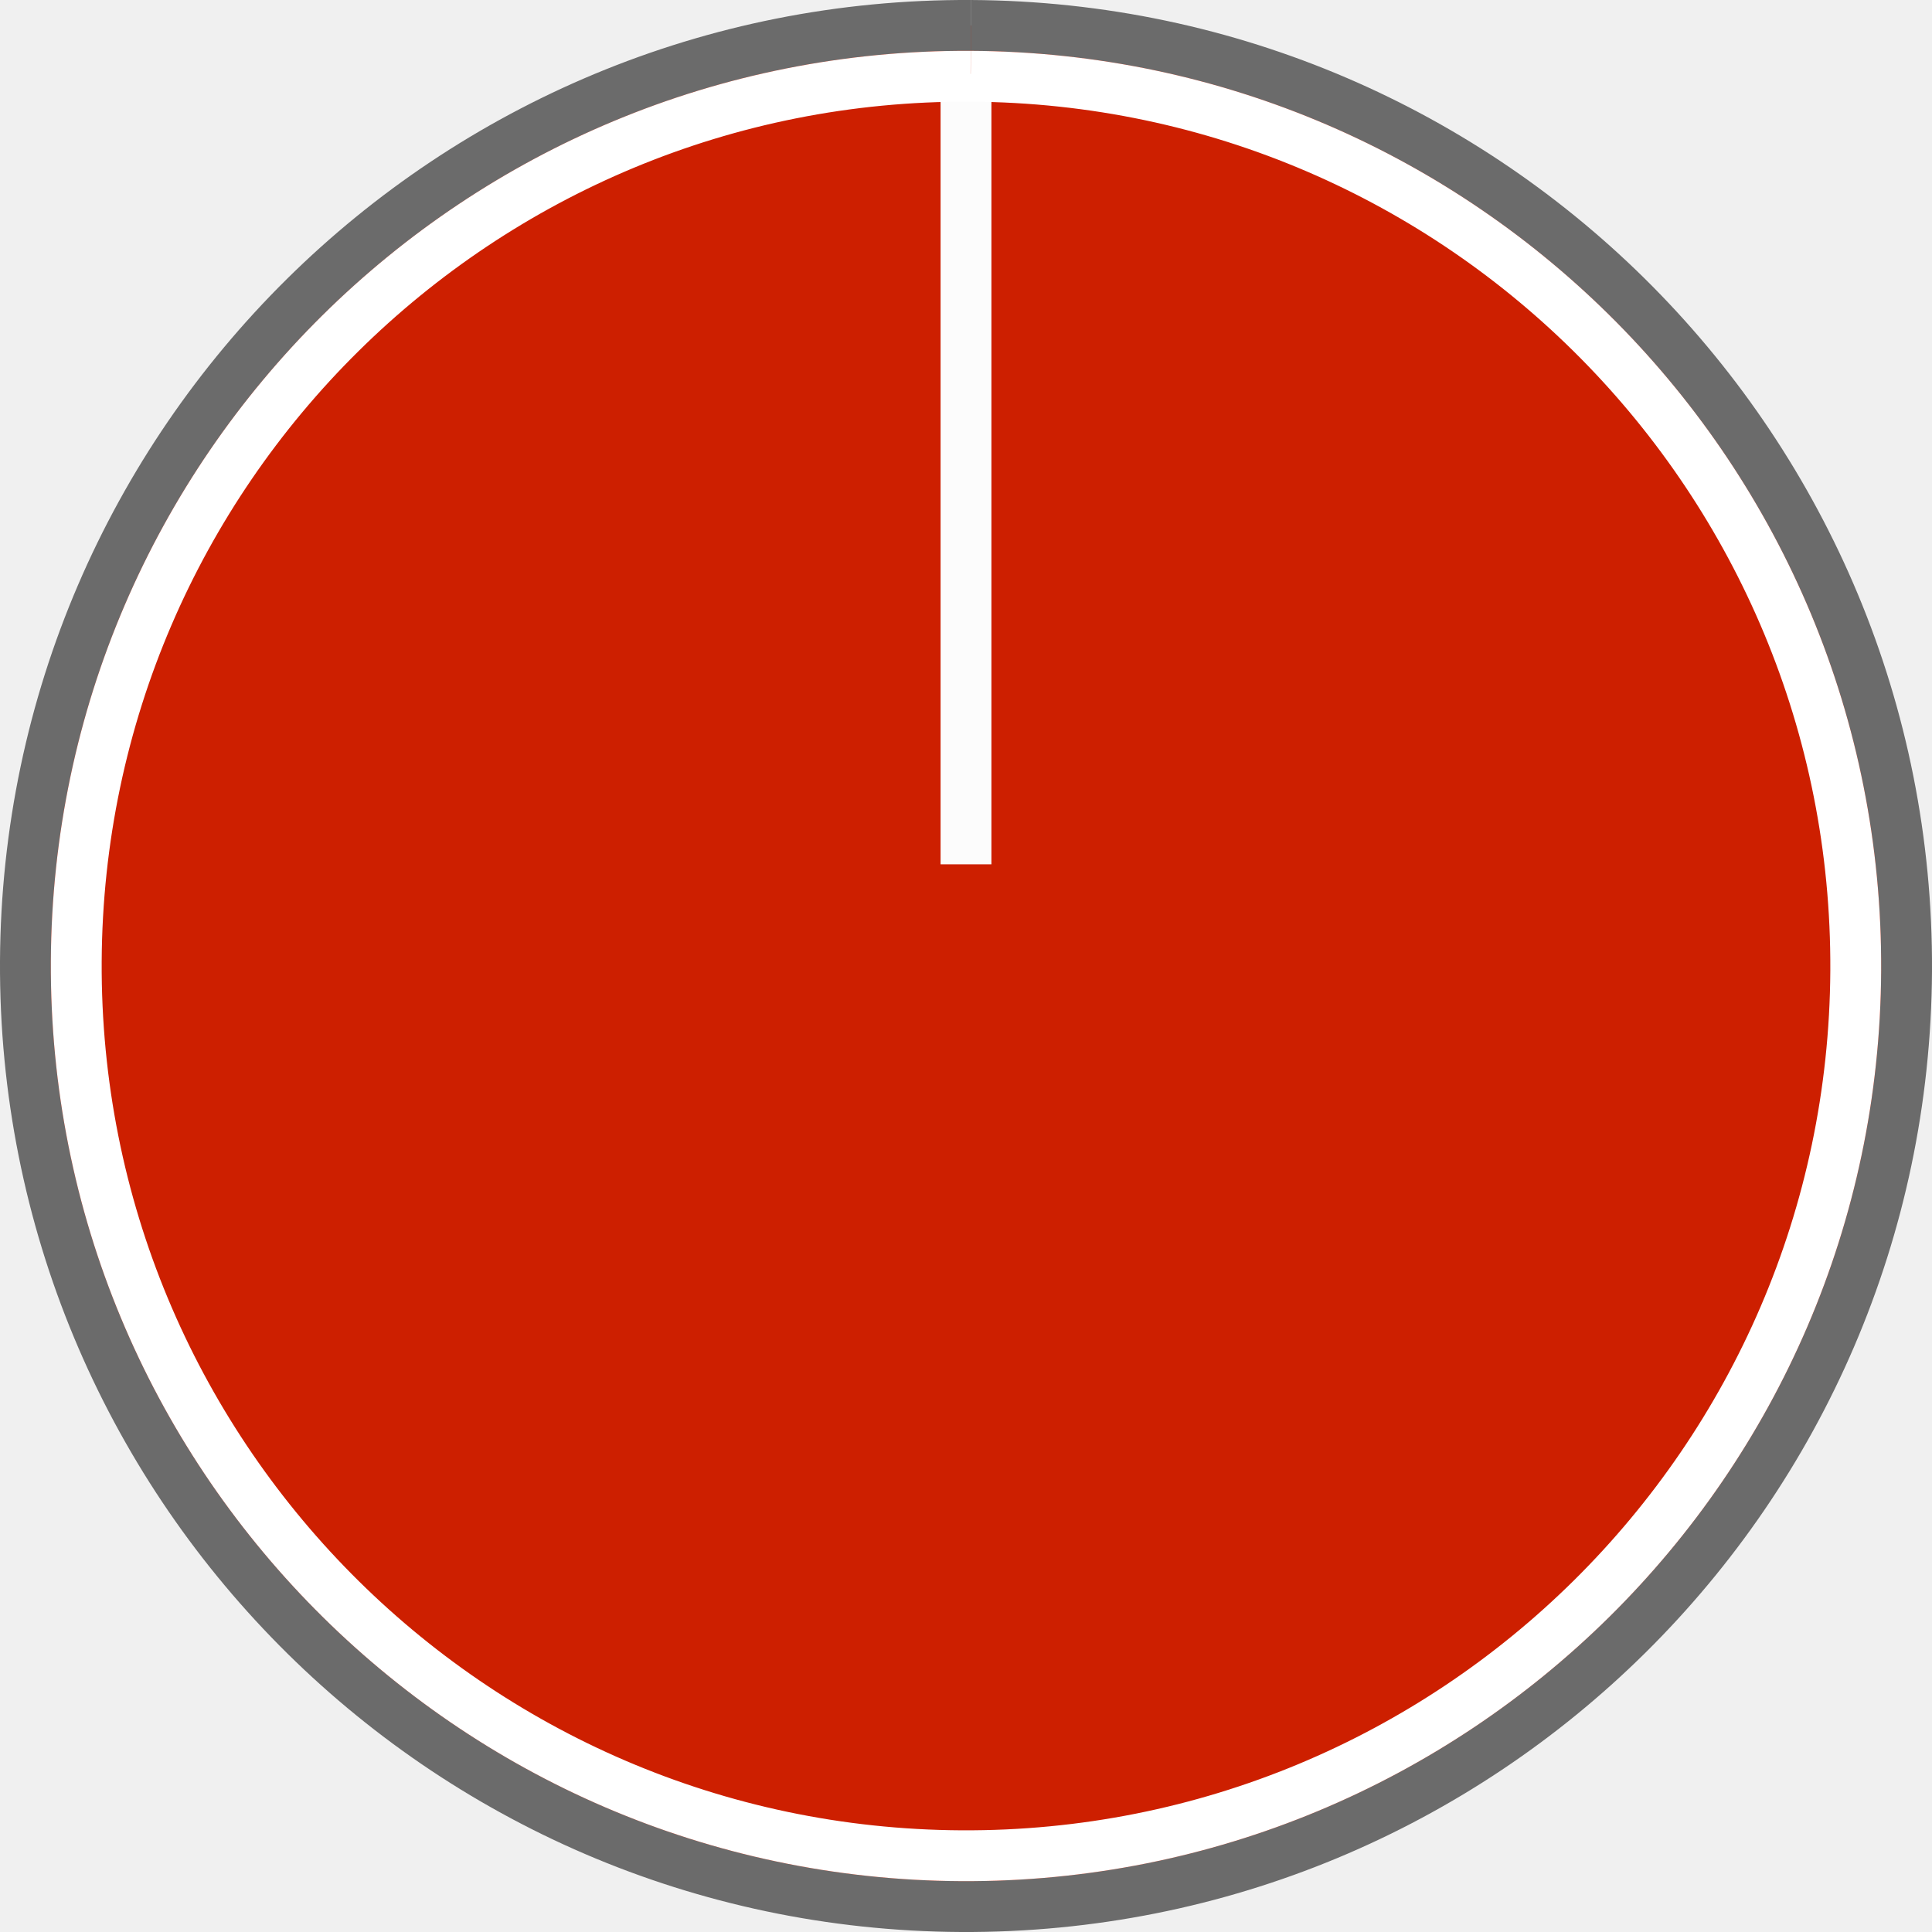
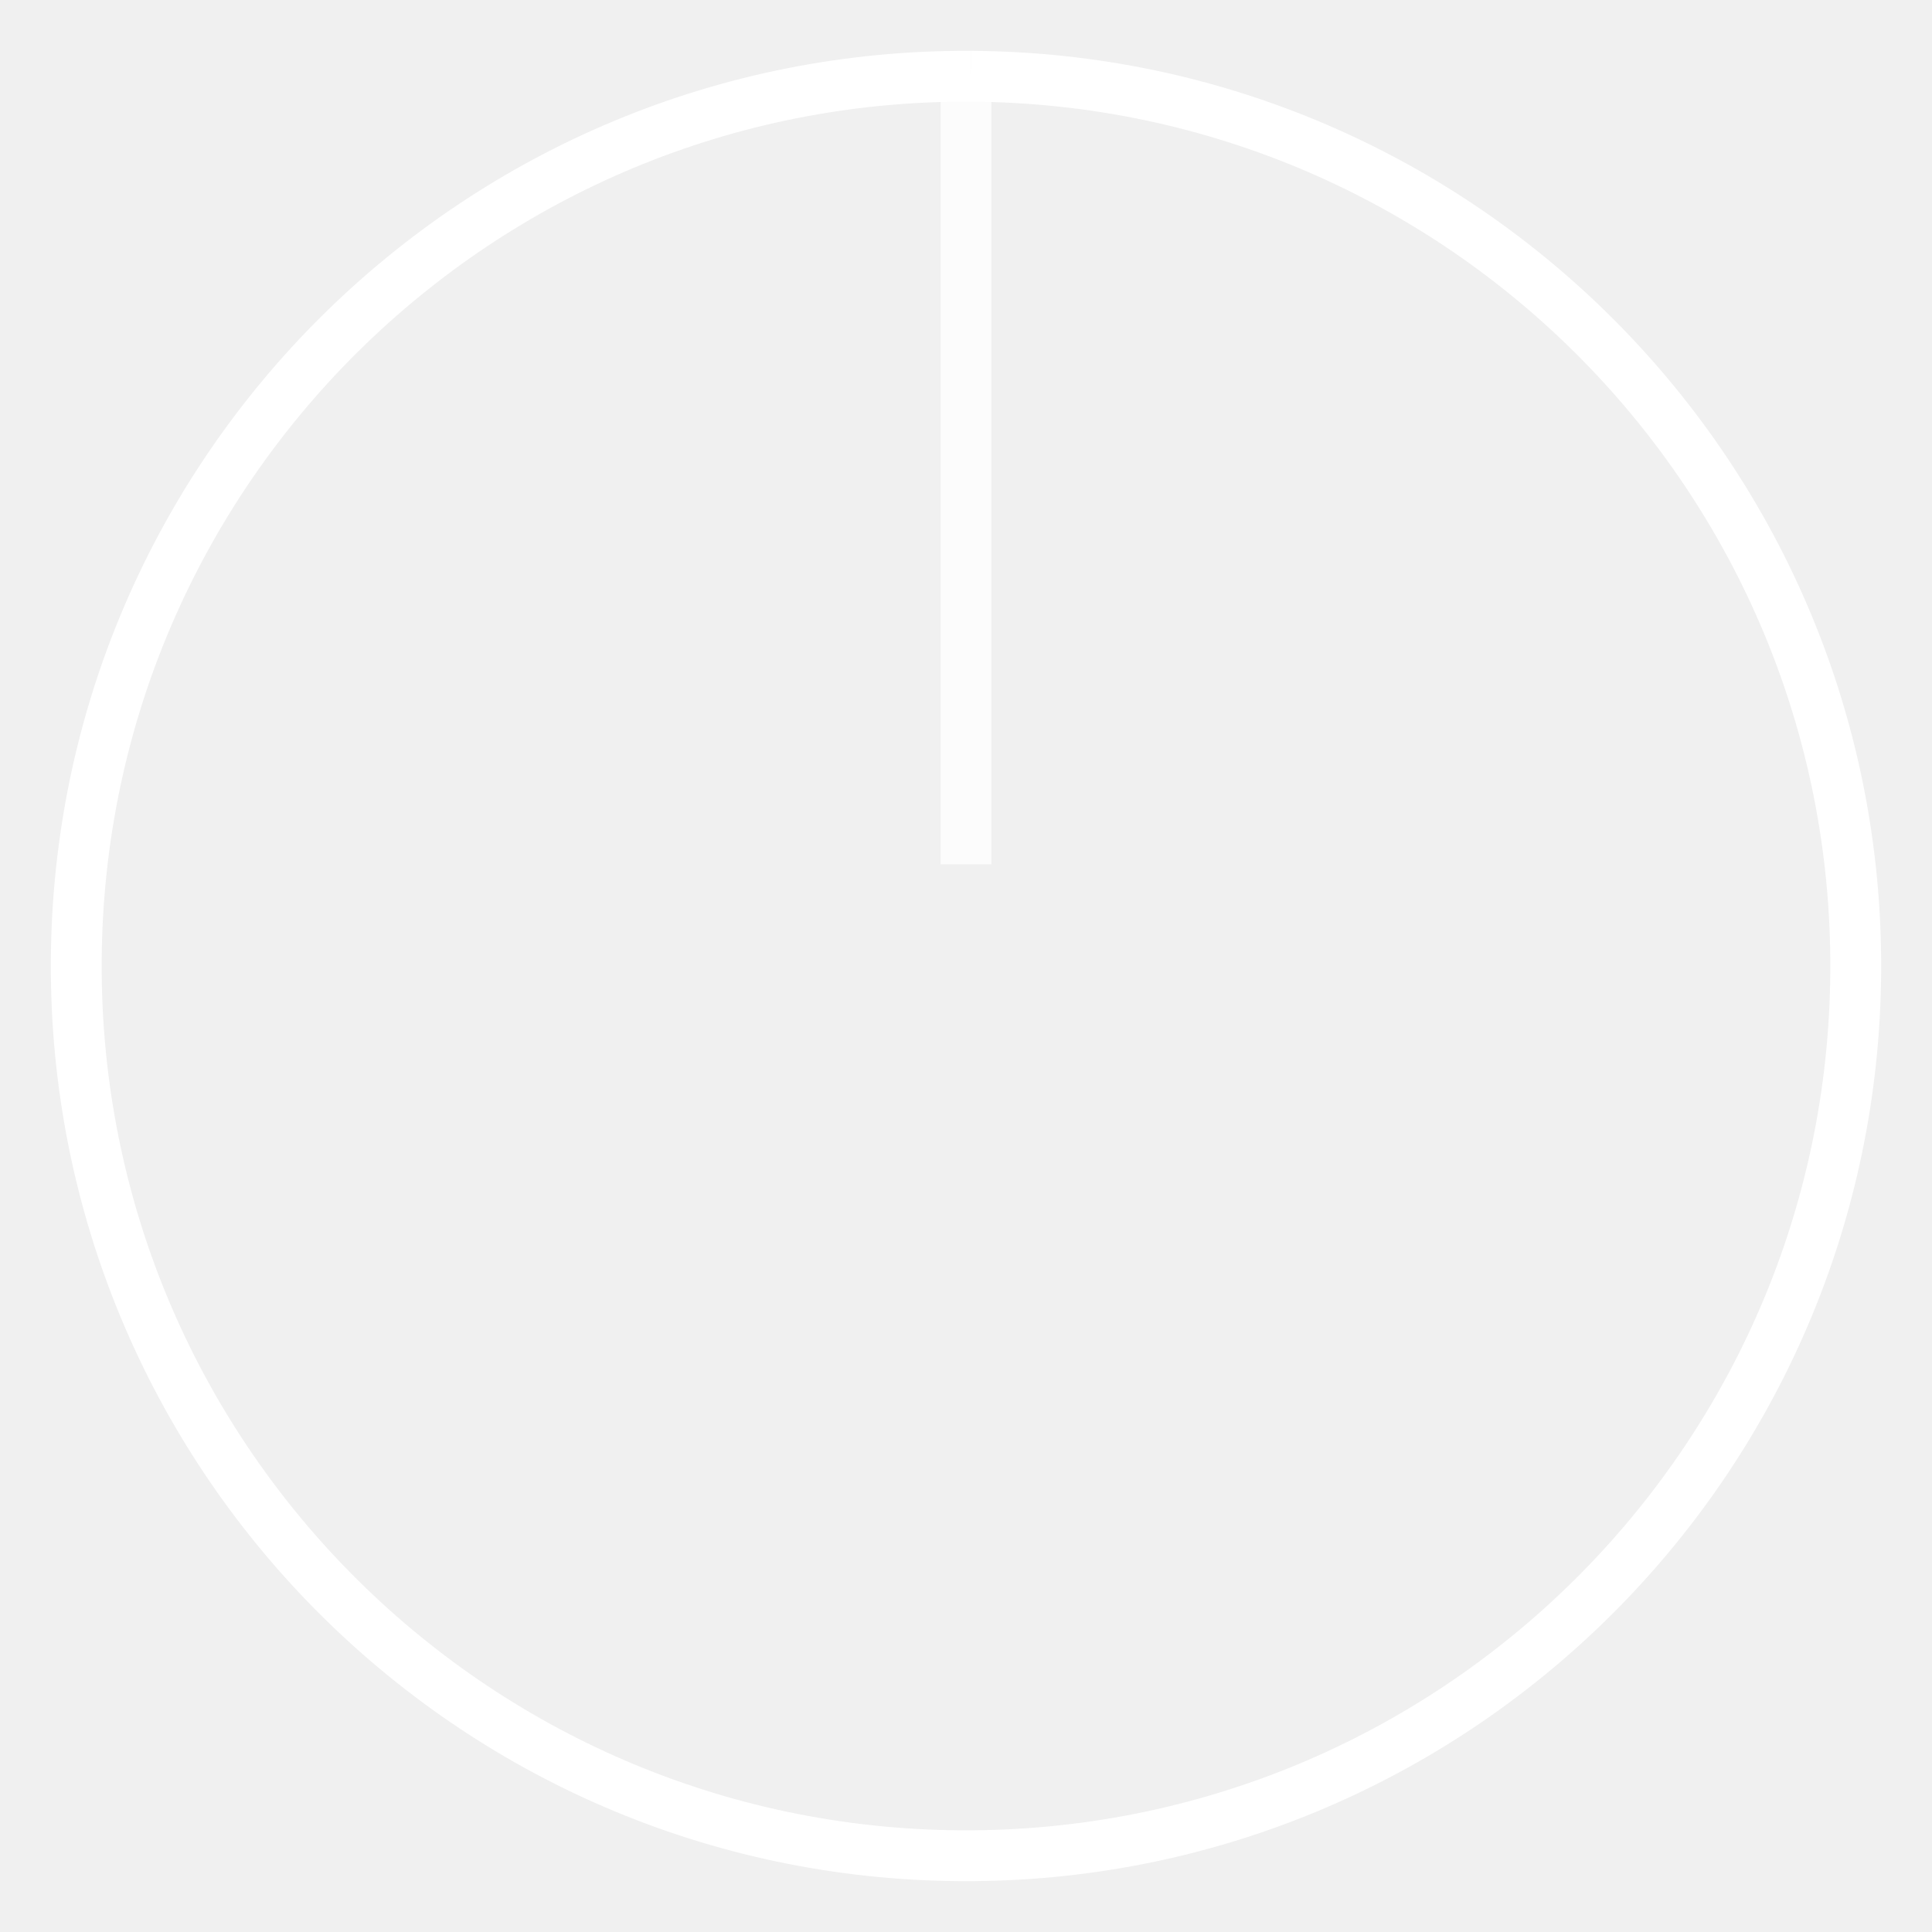
- <svg xmlns="http://www.w3.org/2000/svg" id="svg49872" version="1.1" viewBox="0 0 19 19" height="19mm" width="19mm">
+ <svg xmlns="http://www.w3.org/2000/svg" width="19mm" height="19mm" viewBox="0 0 19 19" version="1.1" id="svg49872">
  <defs id="defs49866">
    <clipPath id="clip12">
-       <path id="path28860" d="m 143,129.75 h 3 V 158 h -3 z m 0,0" />
+       <path d="m 143,129.75 h 3 V 158 h -3 z m 0,0" id="path28860" />
    </clipPath>
    <clipPath id="clip11">
-       <path id="path28857" d="m 117.395,129.75 h 54 v 54.004 h -54 z m 0,0" />
+       <path d="m 117.395,129.75 h 54 v 54.004 h -54 z m 0,0" id="path28857" />
    </clipPath>
    <clipPath id="clip150">
-       <path id="path29465" d="m 176,208.926 h 2 V 228 h -2 z m 0,0" />
+       <path d="m 176,208.926 h 2 V 228 h -2 z m 0,0" id="path29465" />
    </clipPath>
    <clipPath id="clip149">
-       <path id="path29462" d="m 159.277,208.926 h 36 v 36 h -36 z m 0,0" />
+       <path d="m 159.277,208.926 h 36 v 36 h -36 z m 0,0" id="path29462" />
    </clipPath>
    <clipPath id="clip142">
-       <path id="path29320" d="m 110,208.926 h 3 V 228 h -3 z m 0,0" />
+       <path d="m 110,208.926 h 3 V 228 h -3 z m 0,0" id="path29320" />
    </clipPath>
    <clipPath id="clip141">
-       <path id="path29317" d="m 93.512,208.926 h 36 v 36 H 93.512 Z m 0,0" />
+       <path d="m 93.512,208.926 h 36 v 36 H 93.512 Z m 0,0" id="path29317" />
    </clipPath>
  </defs>
-   <path style="opacity:1;fill:#cd1f00;fill-opacity:1;fill-rule:evenodd;stroke:#6b6b6b;stroke-width:0.5;stroke-linecap:butt;stroke-linejoin:round;stroke-miterlimit:4;stroke-dasharray:none;stroke-dashoffset:0;stroke-opacity:1" d="M 9.549,0.25 A 9.25,9.25 44.808 0 1 18.75,9.549 9.25,9.25 44.808 0 1 9.452,18.75 9.25,9.25 44.808 0 1 0.25,9.452 9.25,9.25 44.808 0 1 9.548,0.25" id="paath31010907" />
-   <path style="fill:none;fill-rule:evenodd;stroke:#fcfcfc;stroke-width:0.5;stroke-linecap:butt;stroke-linejoin:miter;stroke-miterlimit:4;stroke-dasharray:none;stroke-opacity:1" d="m 9.5,0.726 v 7.774 0" id="path832" />
-   <path style="opacity:1;fill:none;fill-opacity:1;fill-rule:evenodd;stroke:#ffffff;stroke-width:0.5;stroke-linecap:butt;stroke-linejoin:round;stroke-miterlimit:4;stroke-dasharray:none;stroke-dashoffset:0;stroke-opacity:1" d="M 9.546,0.75 A 8.75,8.75 44.762 0 1 18.25,9.546 8.75,8.75 44.762 0 1 9.454,18.25 8.75,8.75 44.762 0 1 0.75,9.454 8.75,8.75 44.762 0 1 9.545,0.75" id="paath31010907-1" />
+   <path id="path832" d="m 9.5,0.726 v 7.774 0" style="fill:none;fill-rule:evenodd;stroke:#fcfcfc;stroke-width:0.5;stroke-linecap:butt;stroke-linejoin:miter;stroke-miterlimit:4;stroke-dasharray:none;stroke-opacity:1" />
+   <path id="paath31010907-1" d="M 9.546,0.75 A 8.75,8.75 44.762 0 1 18.25,9.546 8.75,8.75 44.762 0 1 9.454,18.25 8.75,8.75 44.762 0 1 0.75,9.454 8.75,8.75 44.762 0 1 9.545,0.75" style="opacity:1;fill:none;fill-opacity:1;fill-rule:evenodd;stroke:#ffffff;stroke-width:0.5;stroke-linecap:butt;stroke-linejoin:round;stroke-miterlimit:4;stroke-dasharray:none;stroke-dashoffset:0;stroke-opacity:1" />
</svg>
